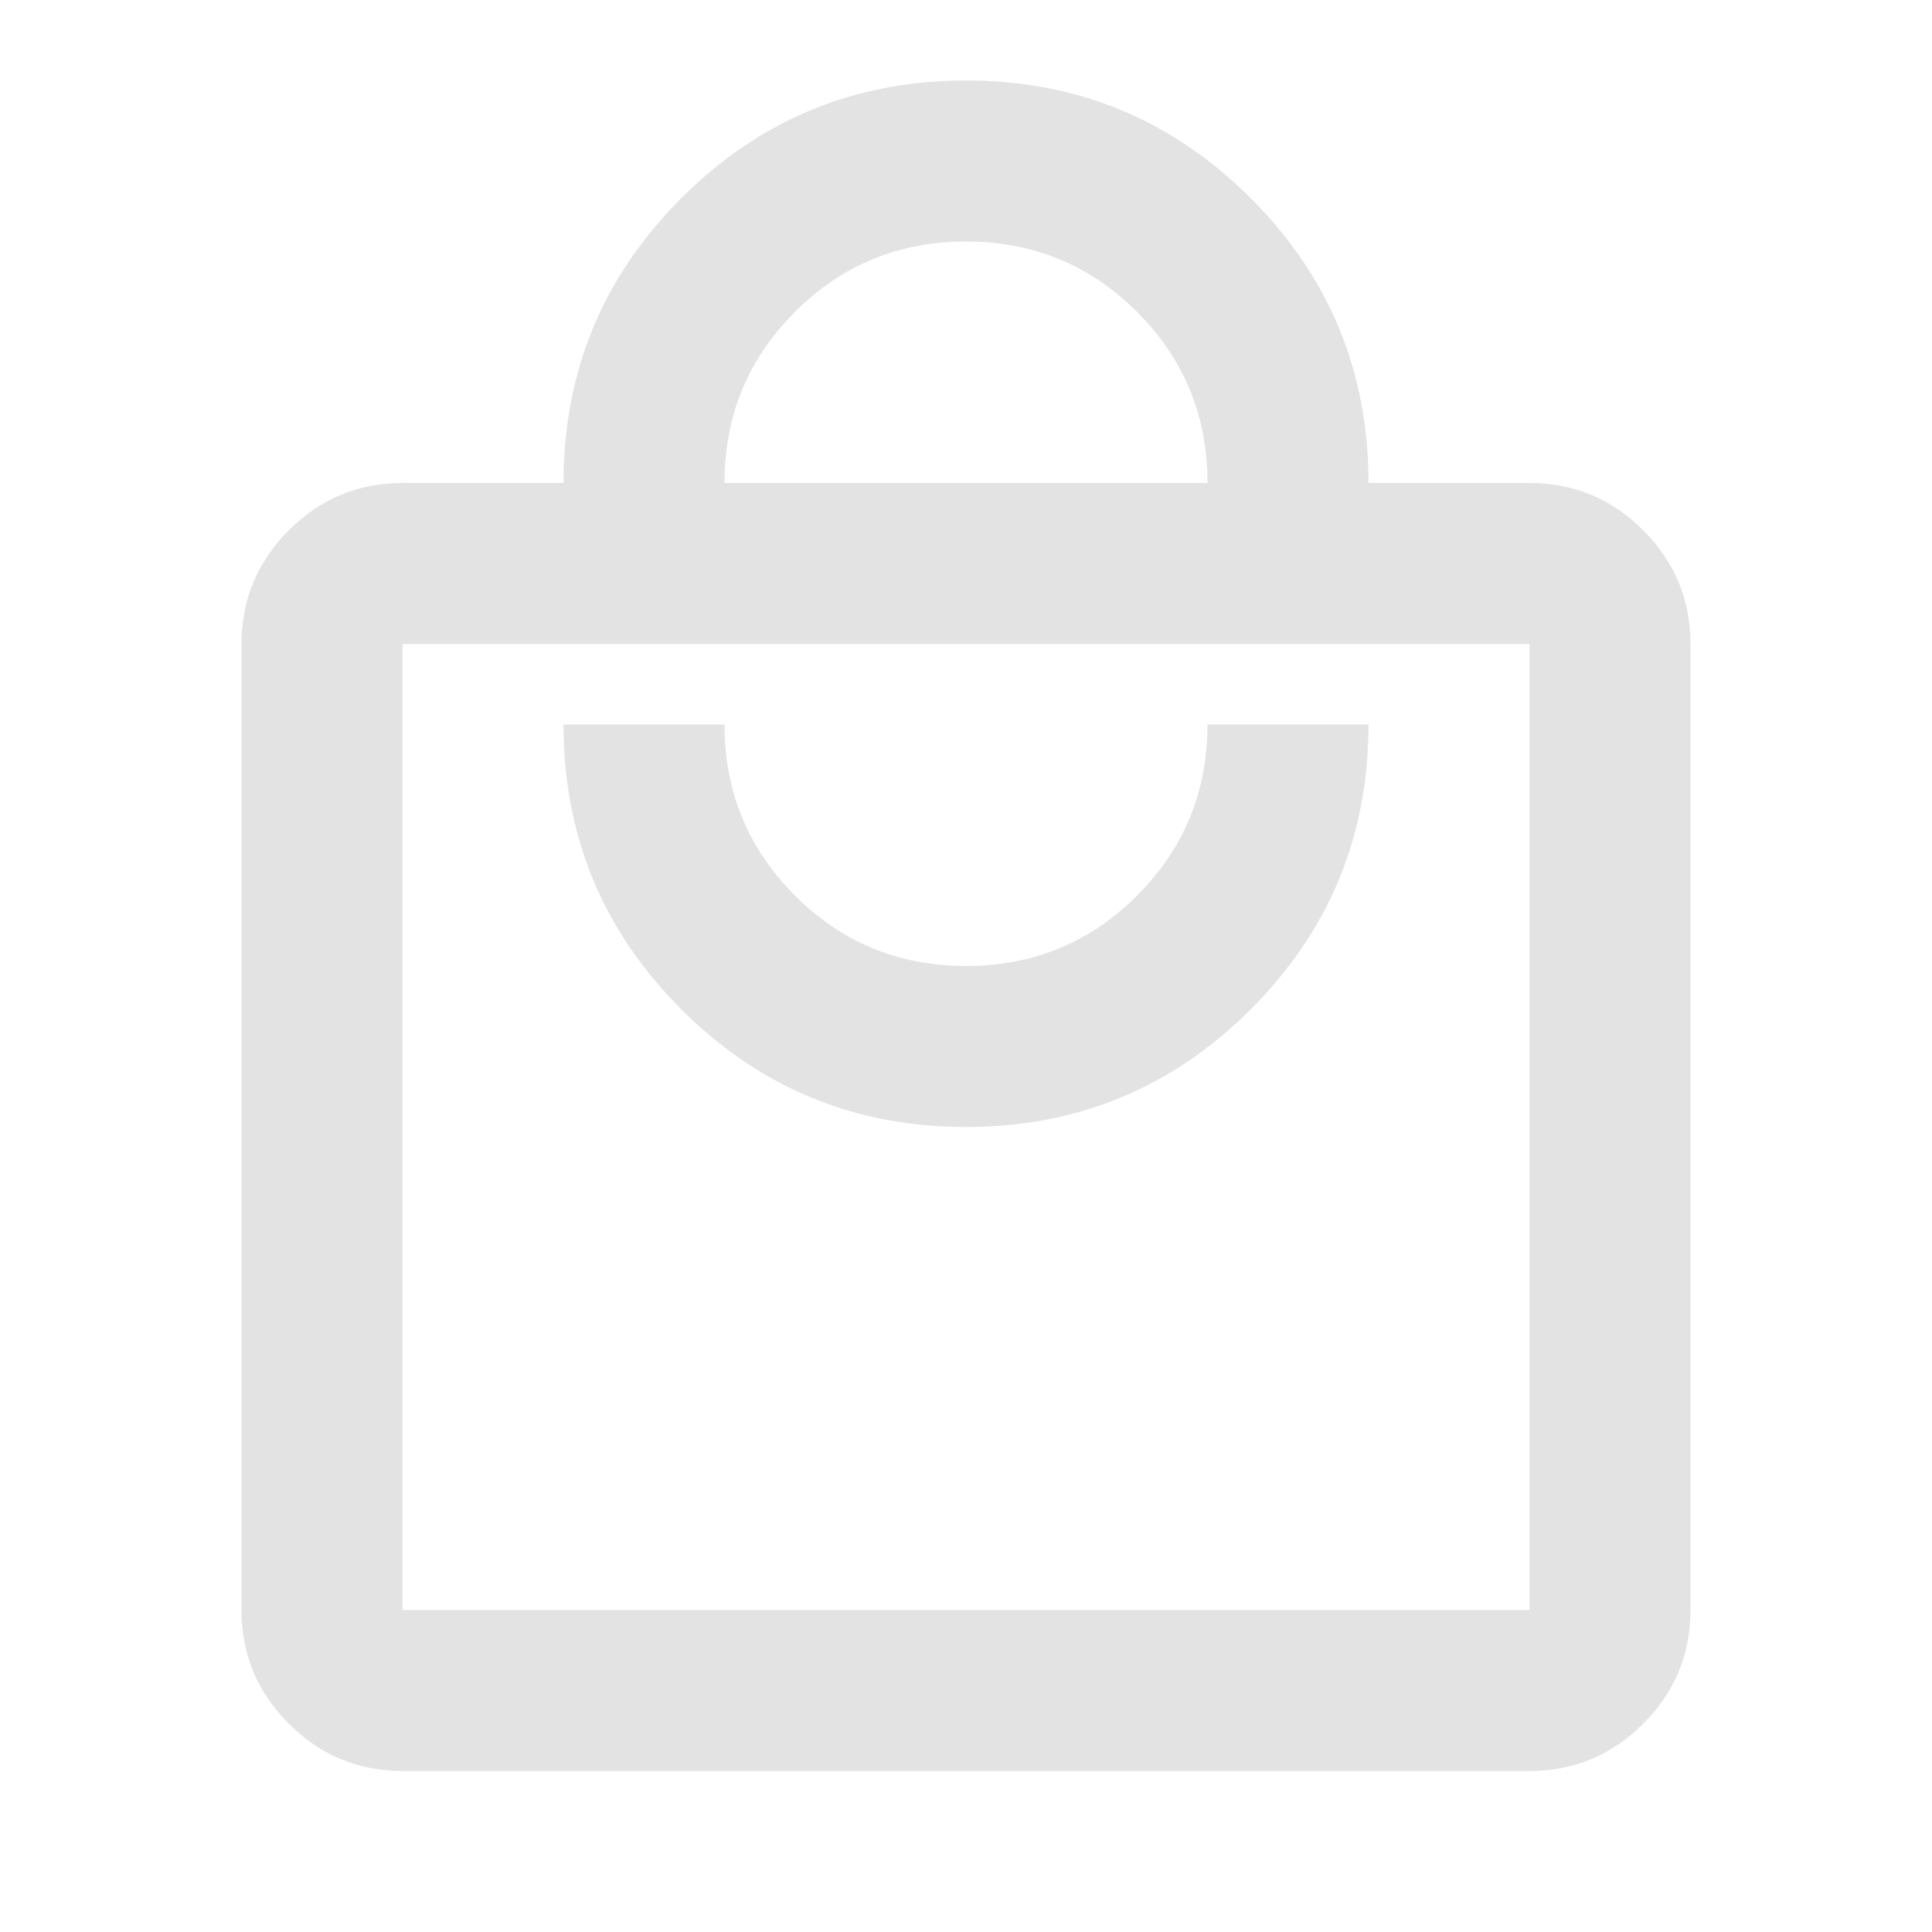
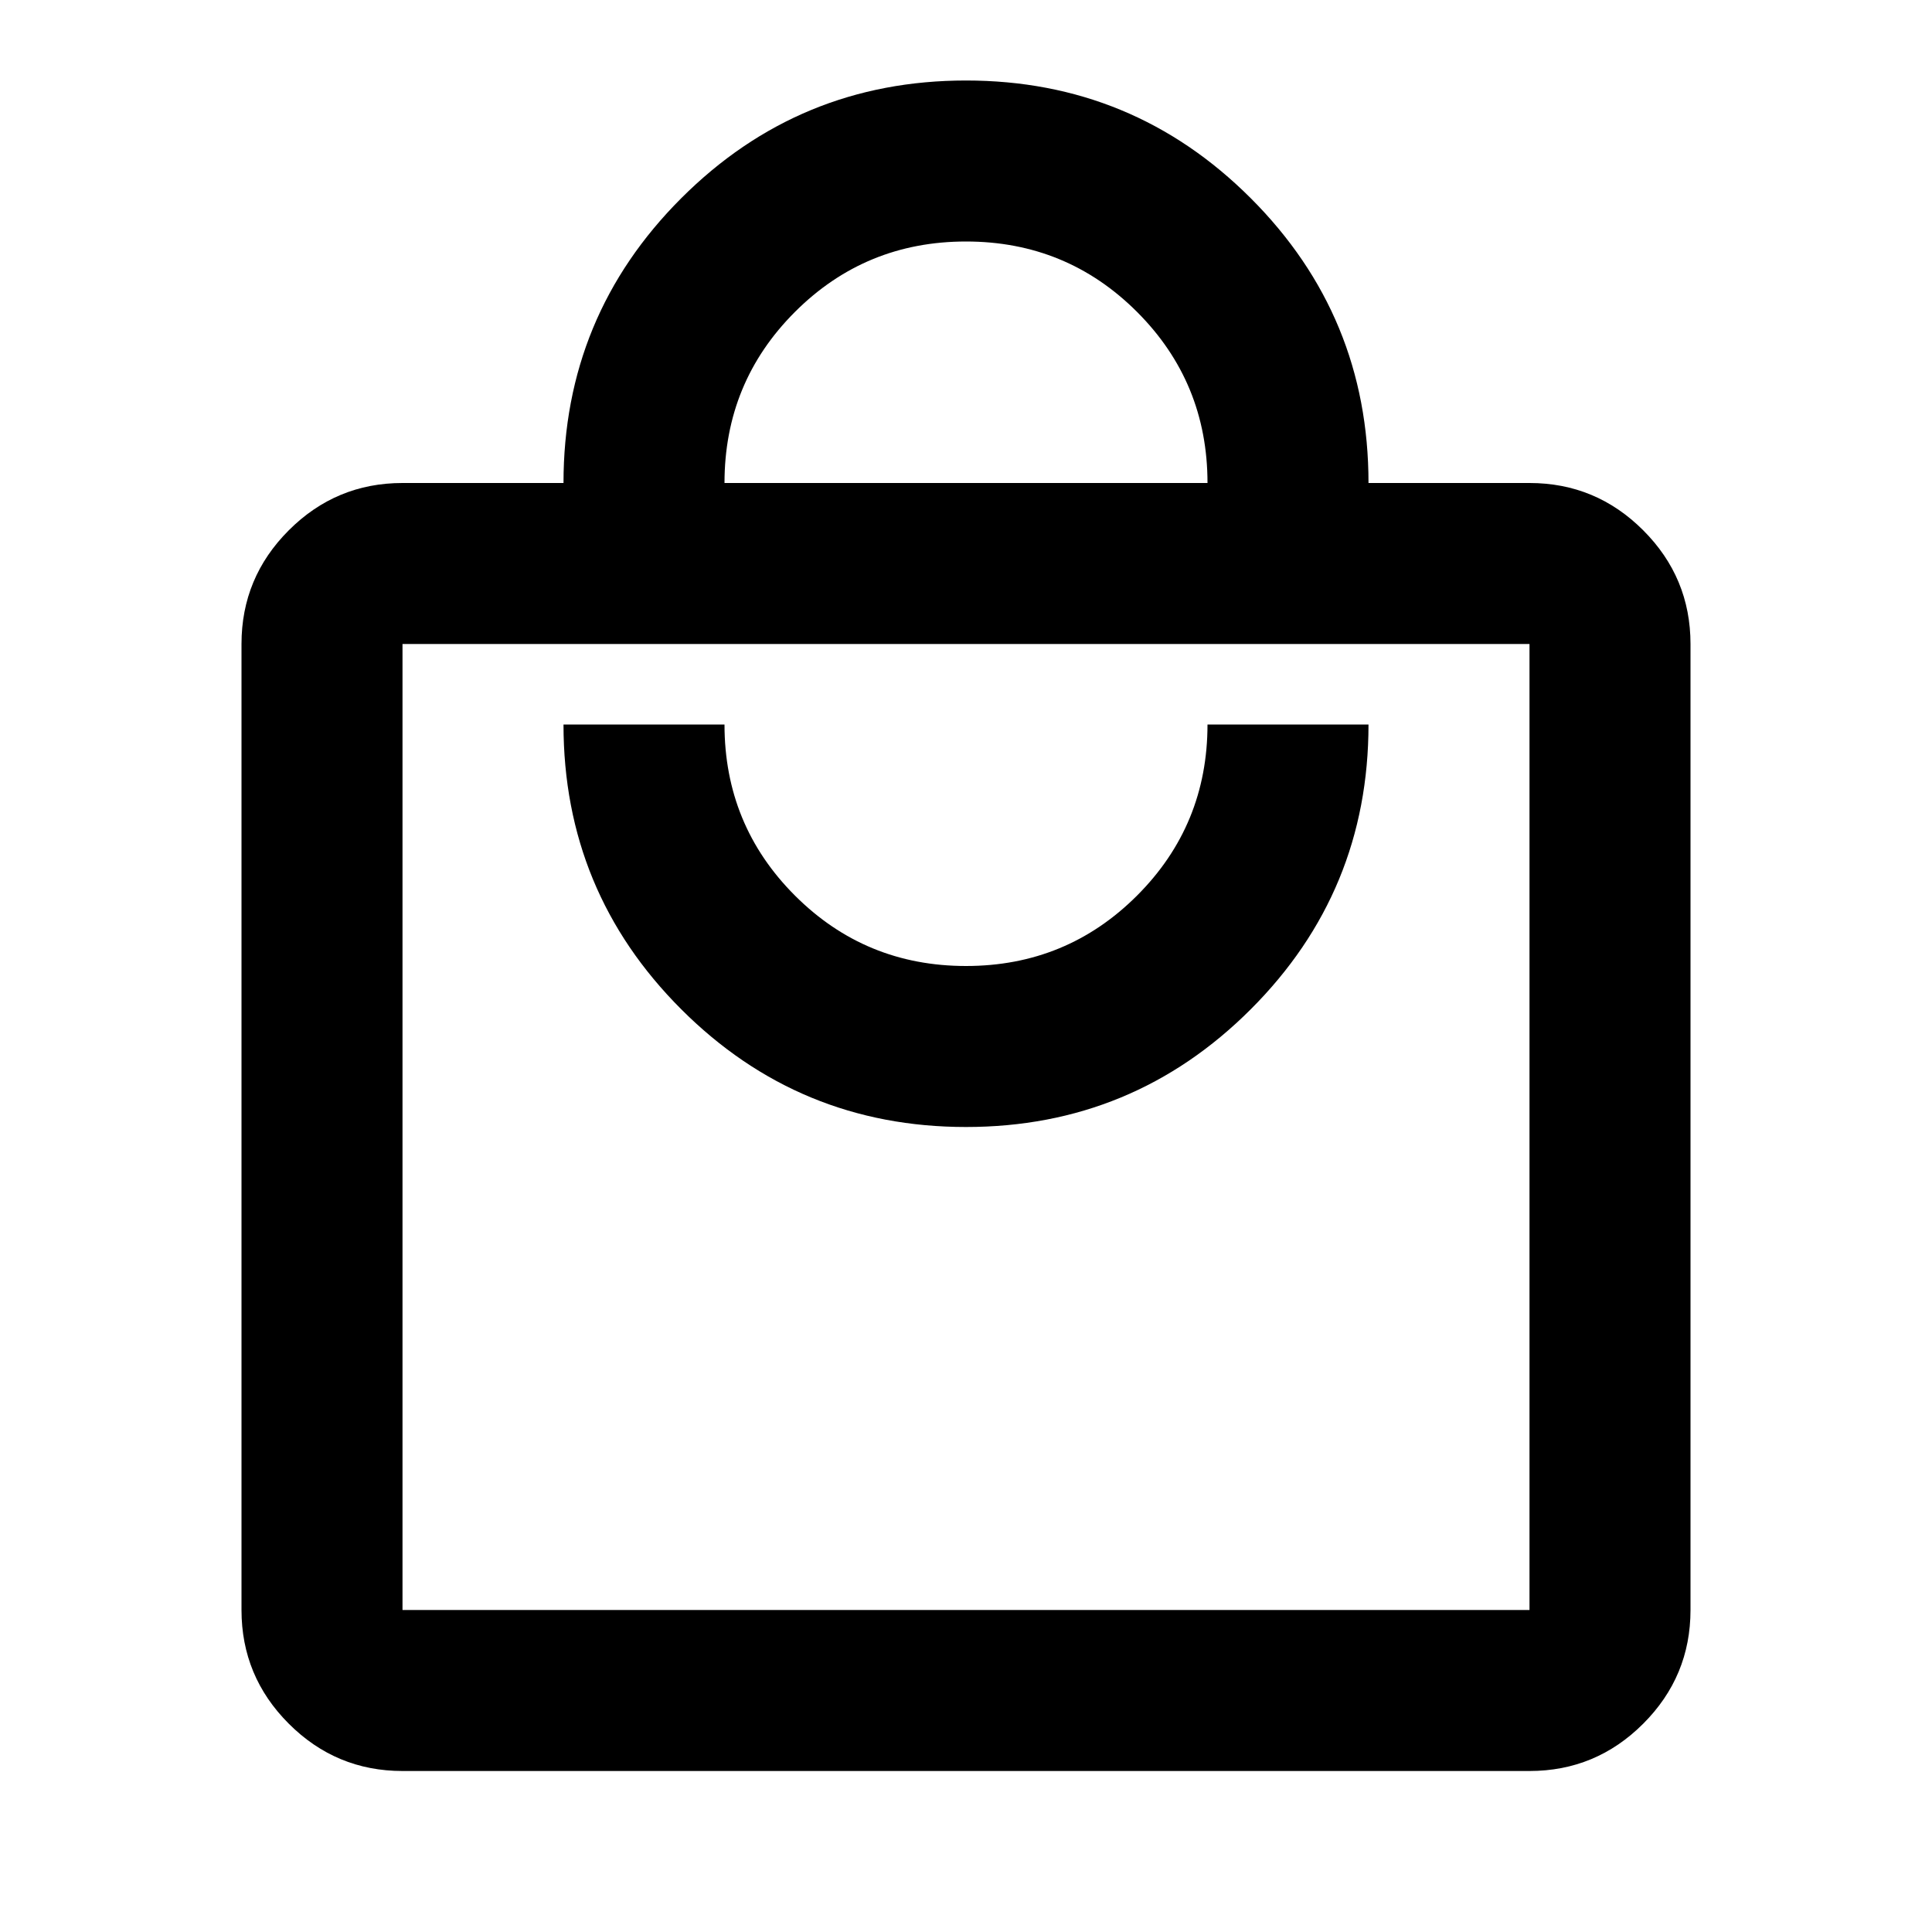
- <svg xmlns="http://www.w3.org/2000/svg" height="24px" viewBox="0 -960 960 960" width="24px" fill="#e3e3e3">
+ <svg xmlns="http://www.w3.org/2000/svg" height="24px" viewBox="0 -960 960 960" width="24px" fill="000000">
  <path d="M200-80q-33 0-56.5-23.5T120-160v-480q0-33 23.5-56.5T200-720h80q0-83 58.5-141.5T480-920q83 0 141.5 58.5T680-720h80q33 0 56.5 23.5T840-640v480q0 33-23.5 56.5T760-80H200Zm0-80h560v-480H200v480Zm421.5-298.5Q680-517 680-600h-80q0 50-35 85t-85 35q-50 0-85-35t-35-85h-80q0 83 58.5 141.5T480-400q83 0 141.5-58.5ZM360-720h240q0-50-35-85t-85-35q-50 0-85 35t-35 85ZM200-160v-480 480Z" />
</svg>
